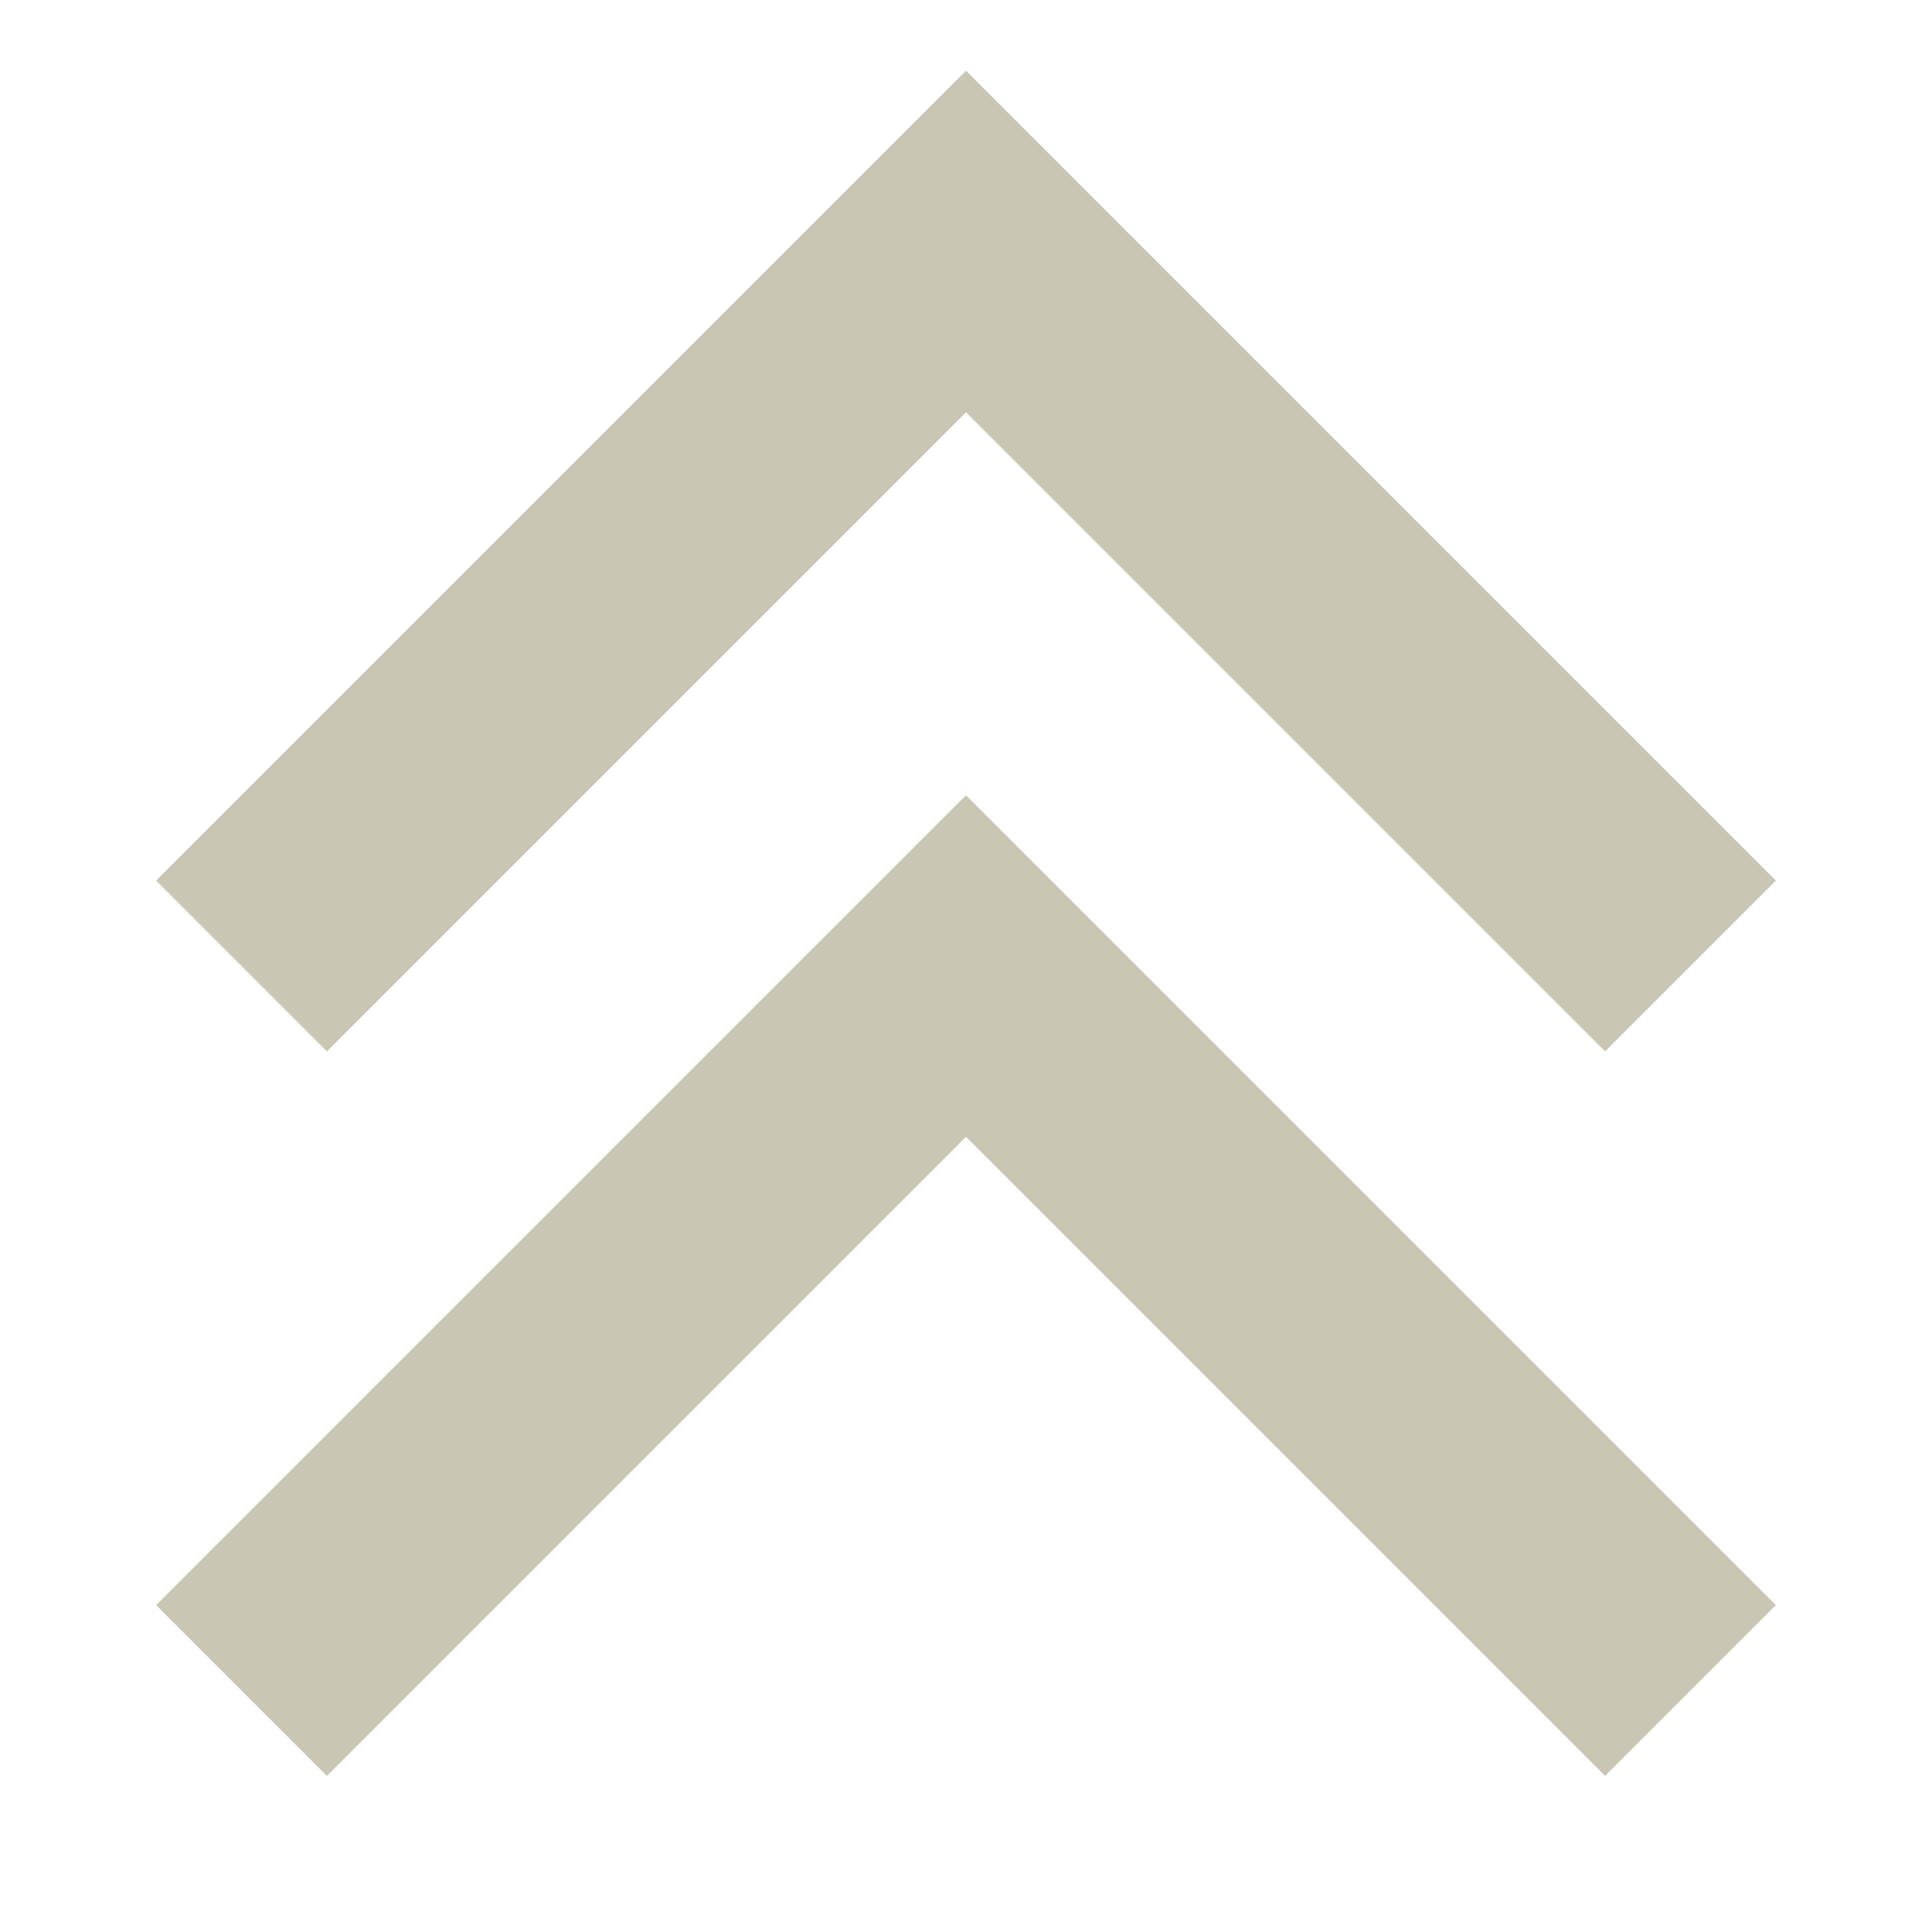
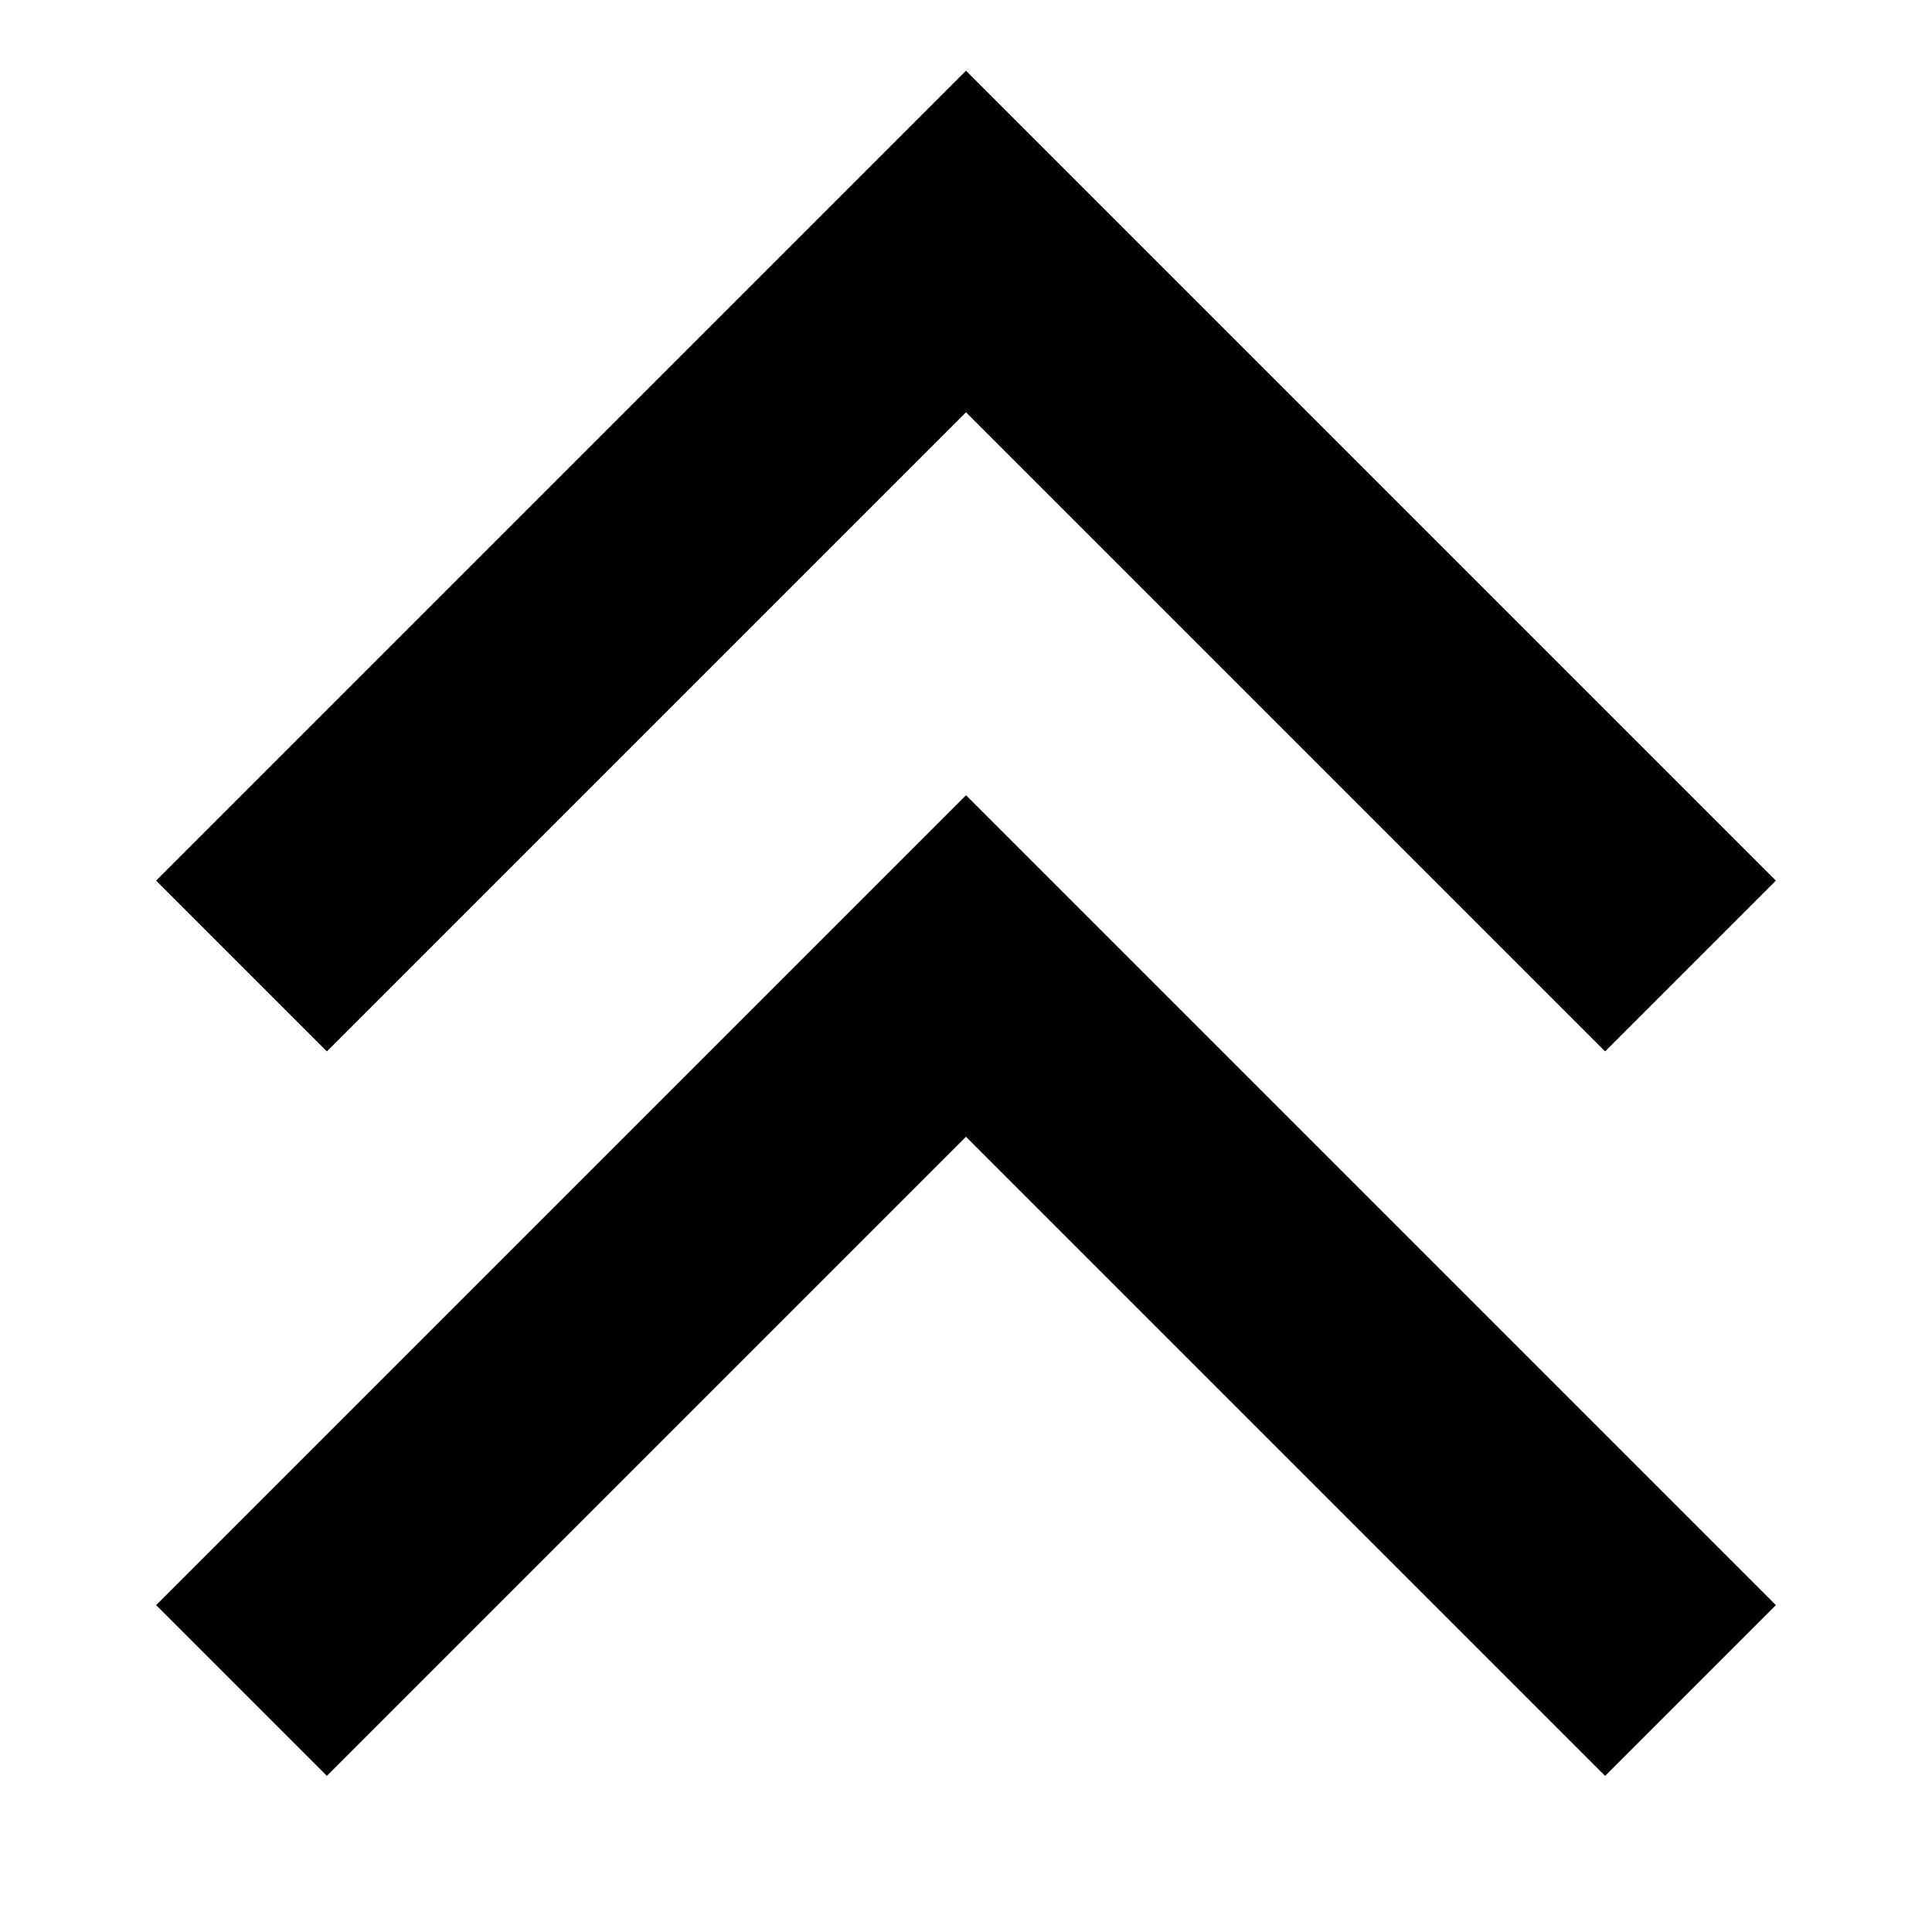
<svg xmlns="http://www.w3.org/2000/svg" width="24" height="24" viewBox="0 0 24 24" fill="none">
-   <path d="M21 12L12 3L3 12" stroke="#C9C7B3" stroke-width="3" />
-   <path d="M21 21L12 12L3 21" stroke="#C9C7B3" stroke-width="3" />
+   <path d="M21 12L12 3L3 12" stroke="currentColor" stroke-width="3" />
+   <path d="M21 21L12 12L3 21" stroke="currentColor" stroke-width="3" />
</svg>
